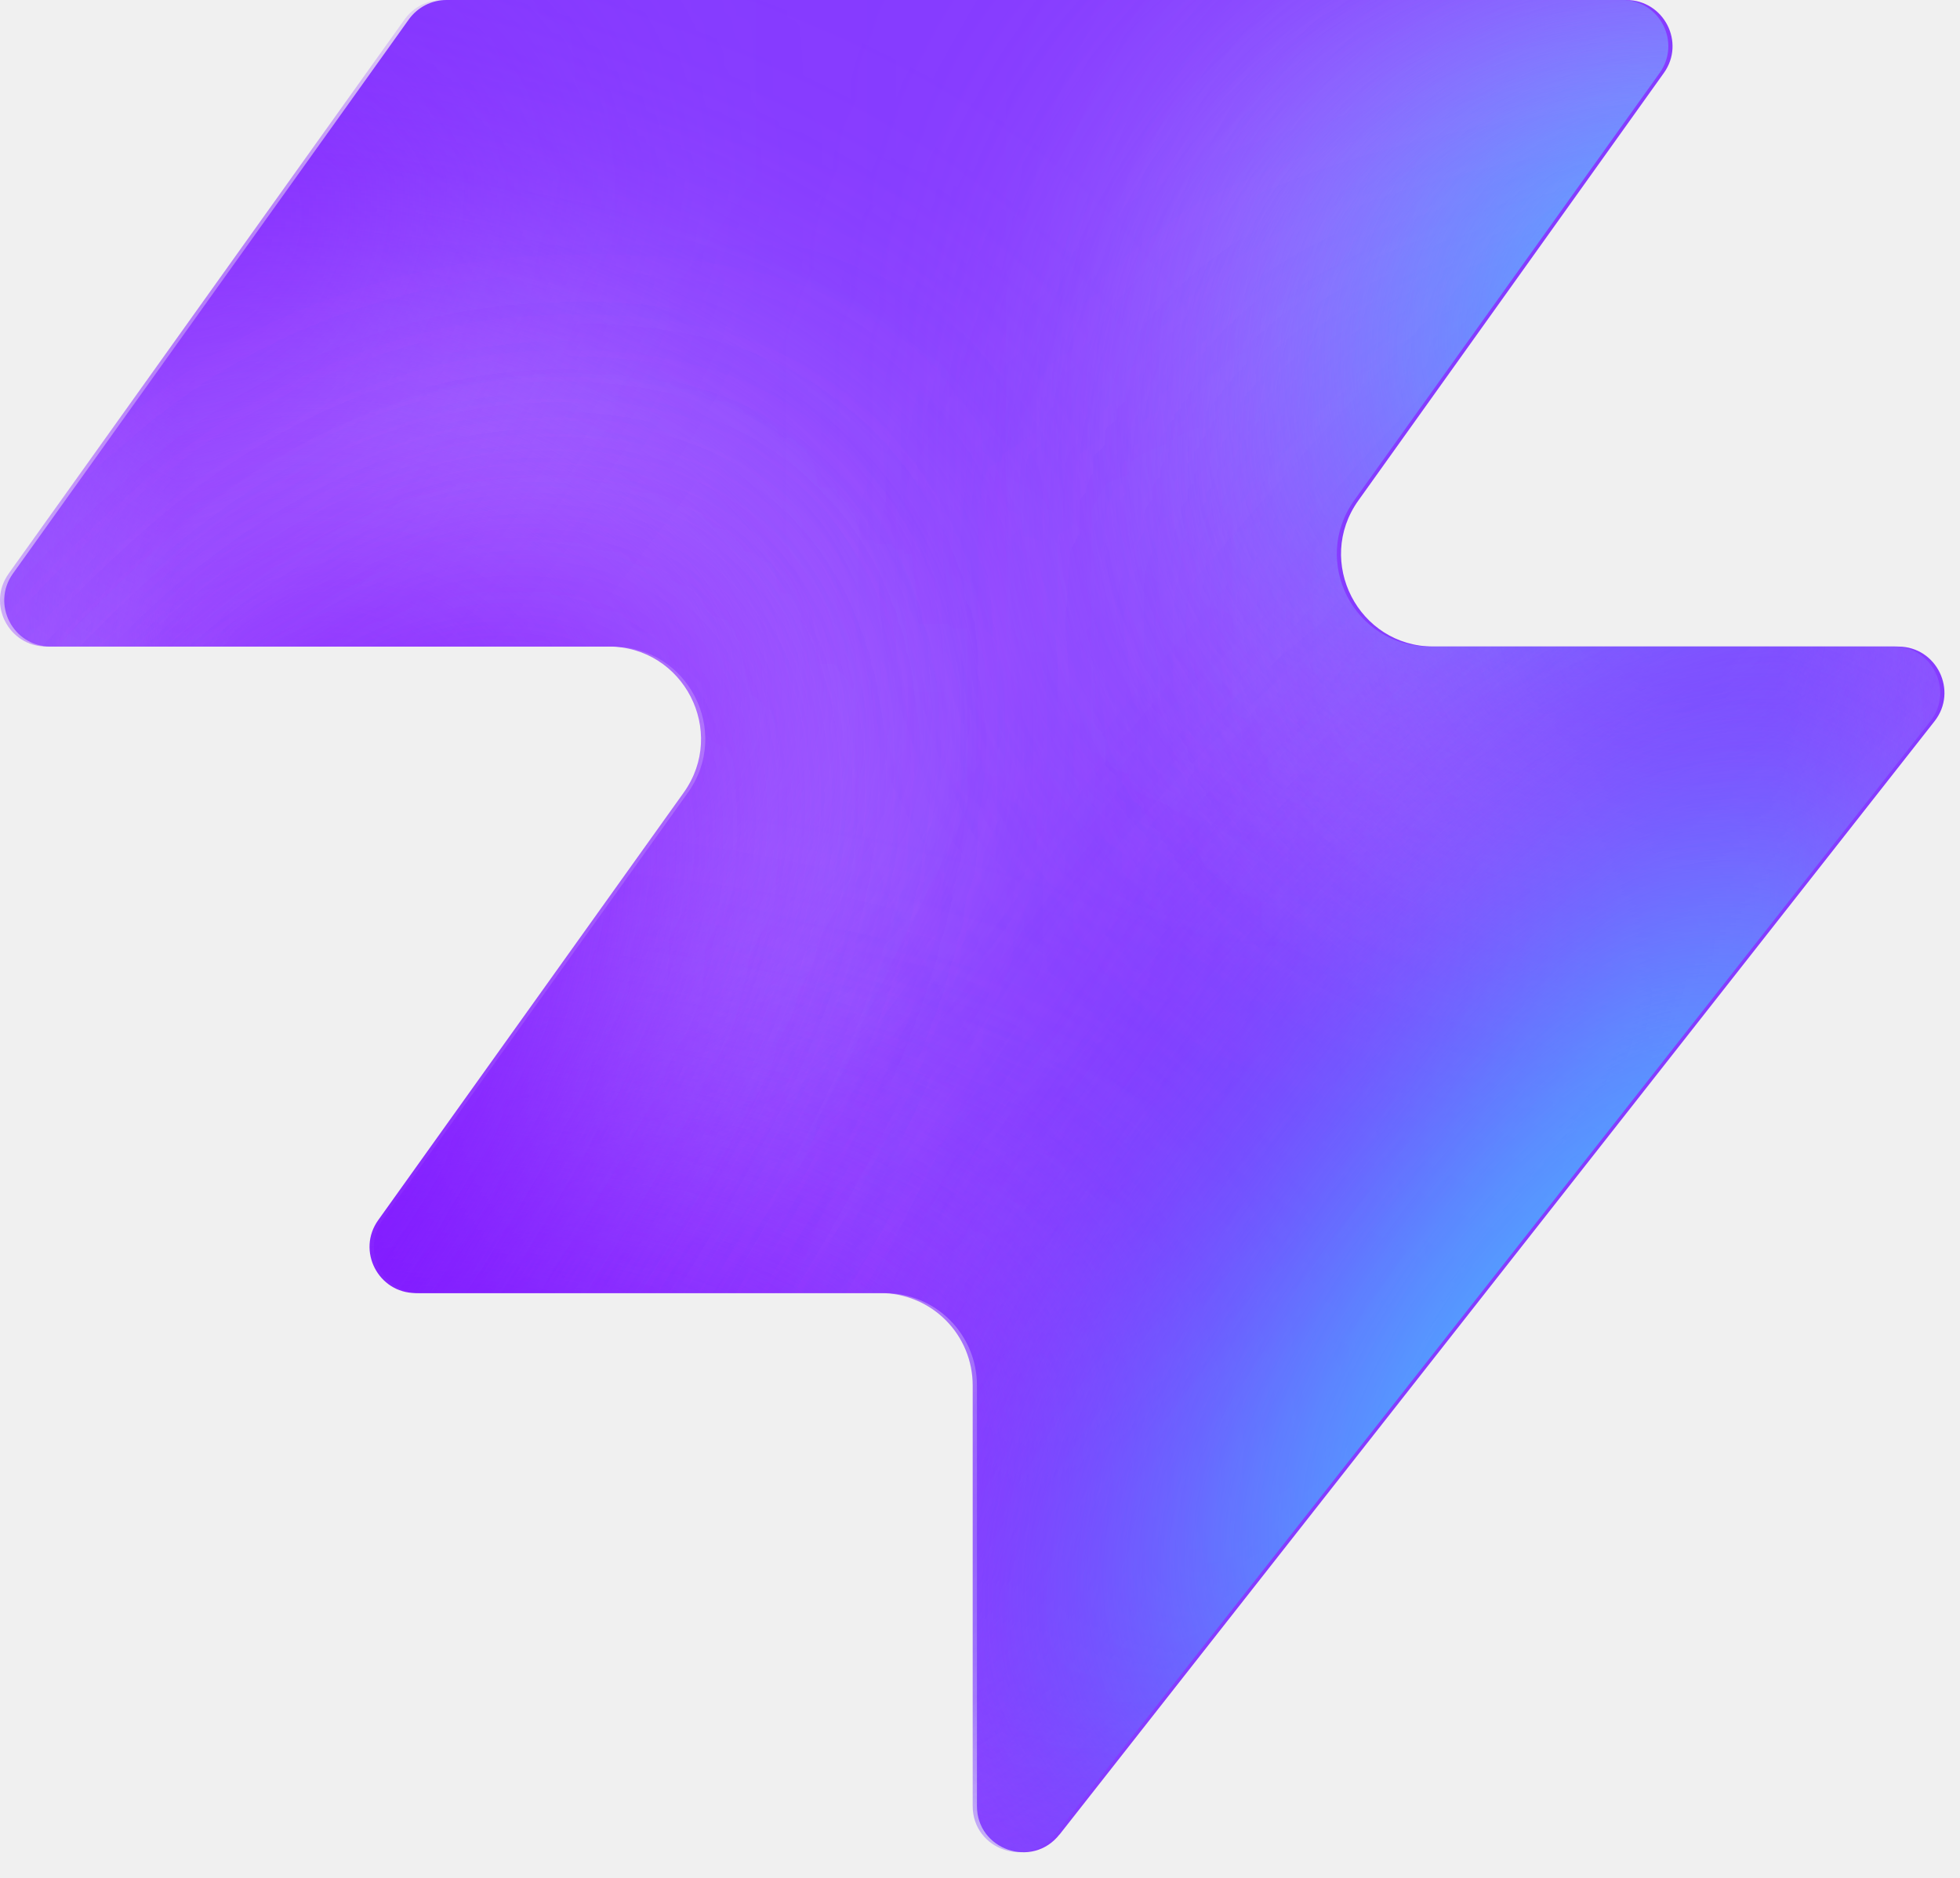
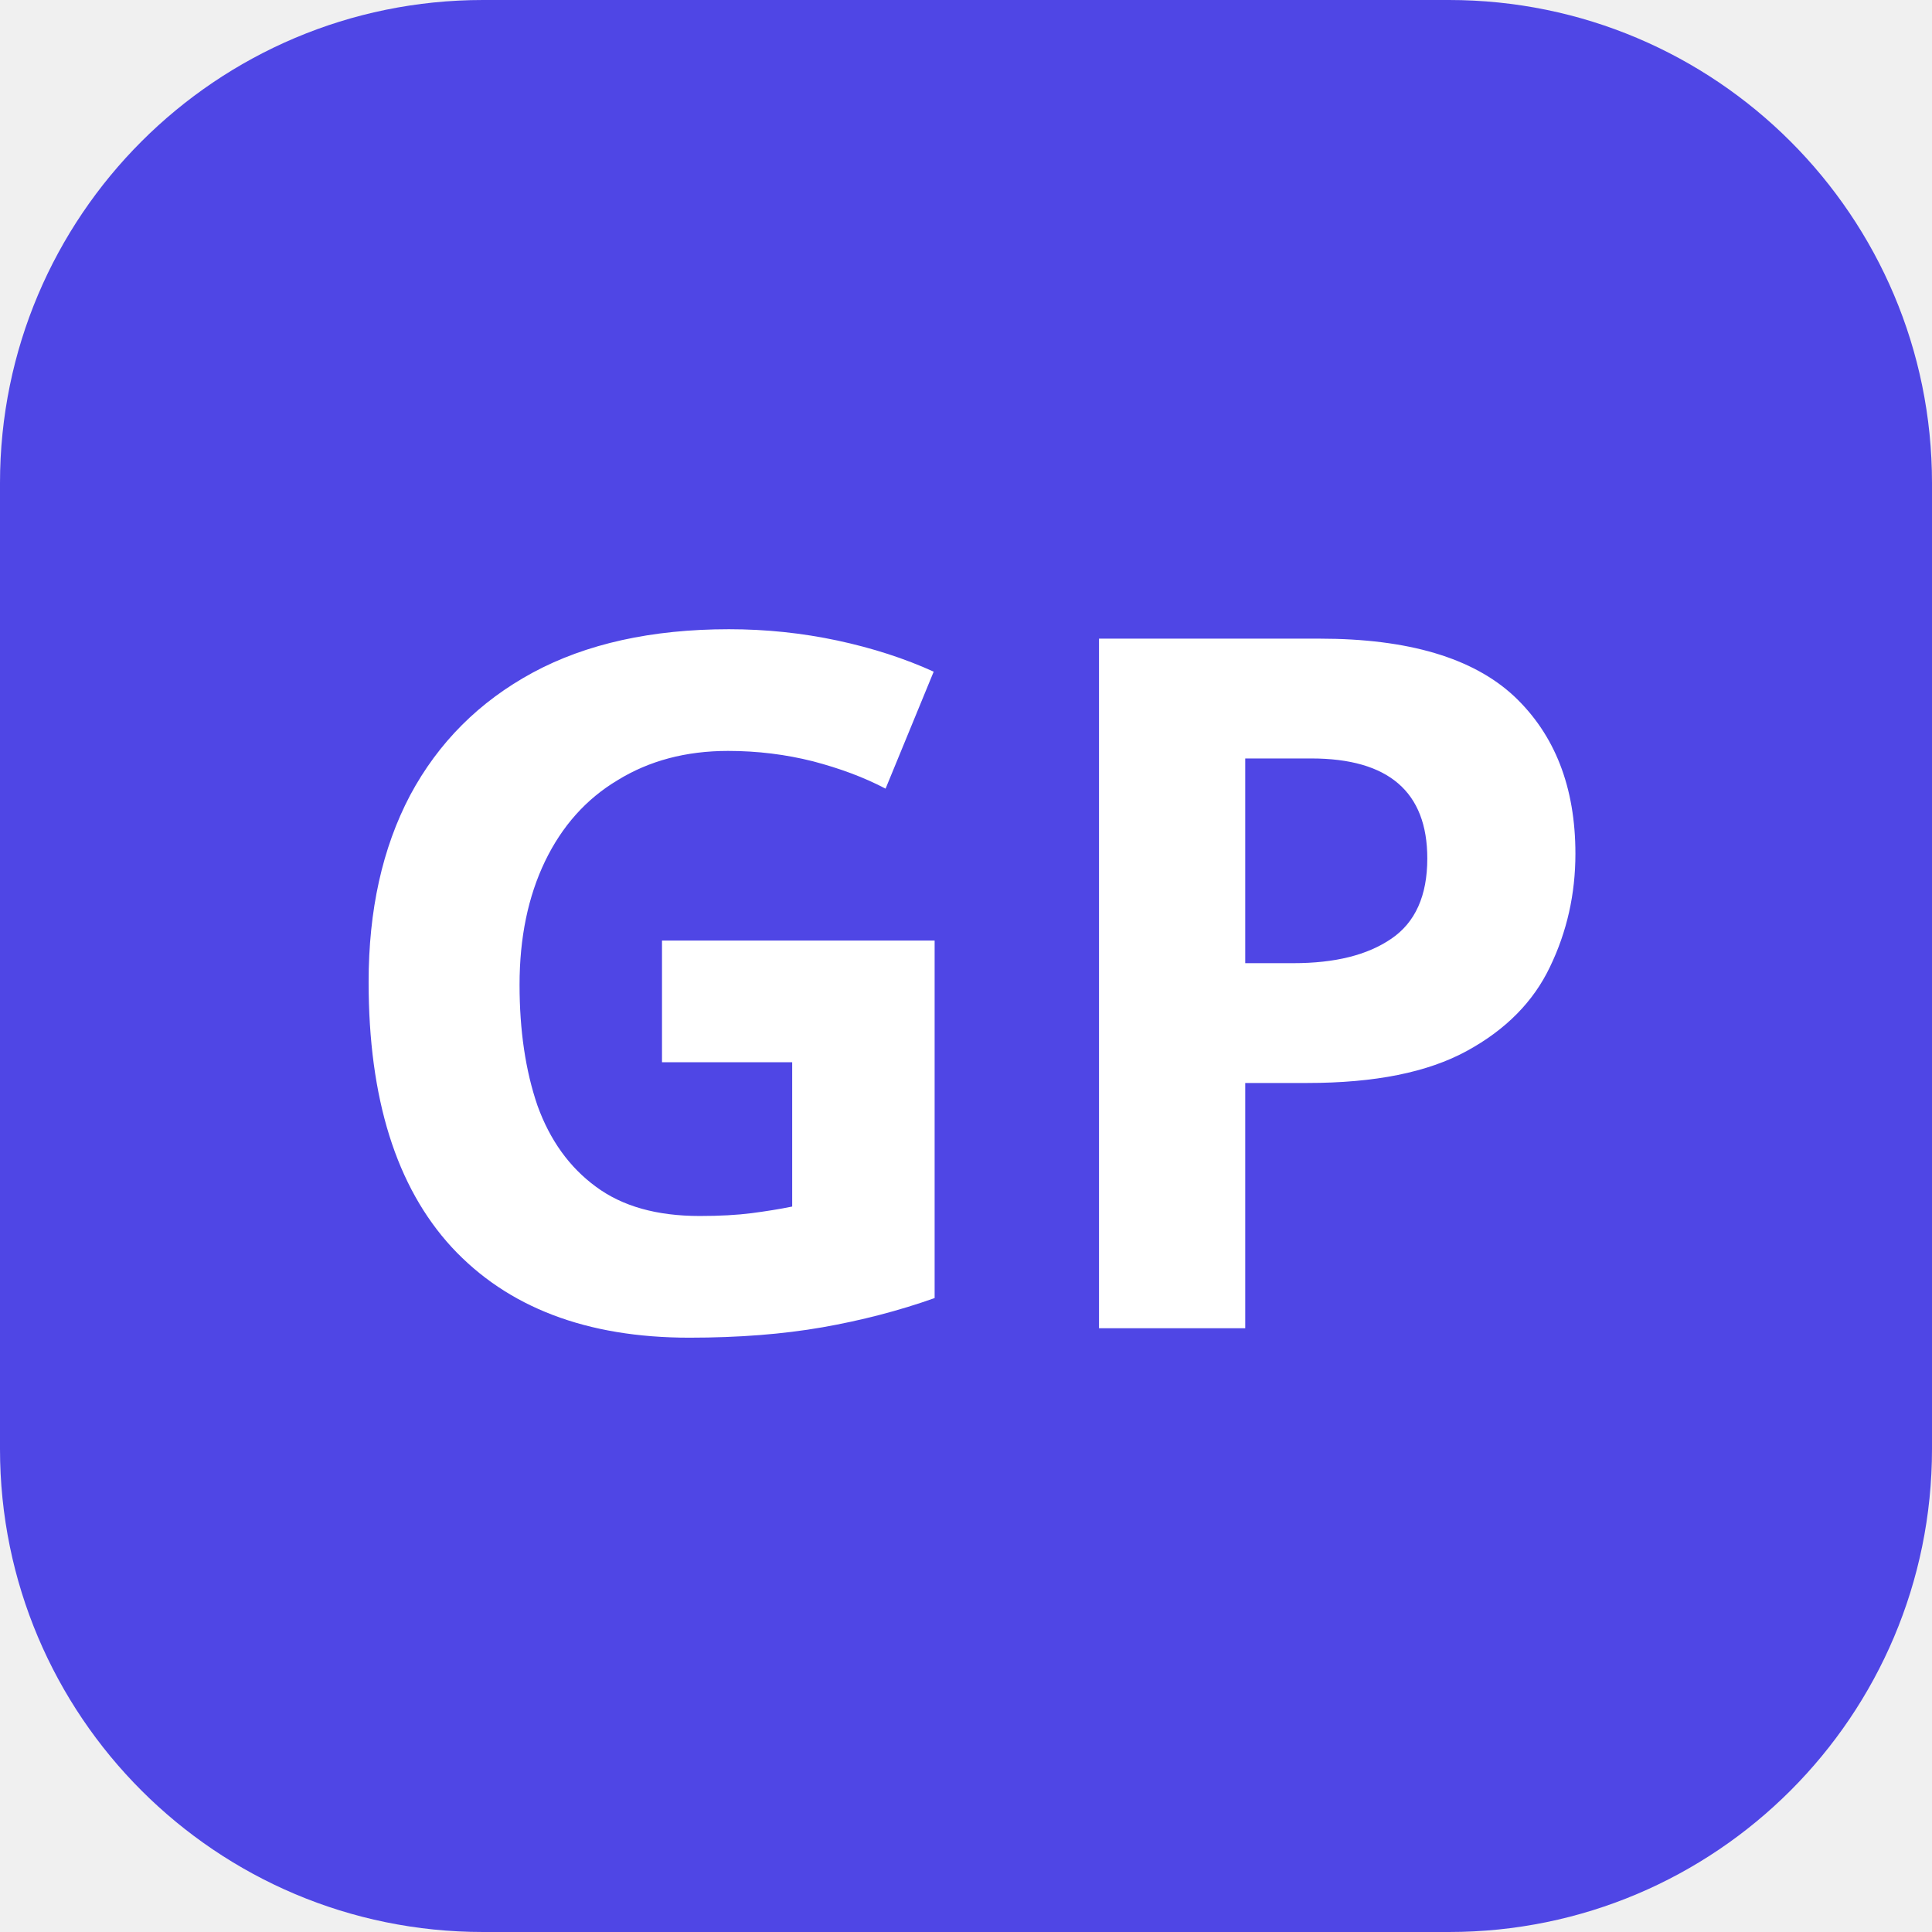
- <svg xmlns="http://www.w3.org/2000/svg" width="48" height="46" fill="none" viewBox="0 0 48 46">
-   <path fill="#863bff" d="M25.946 44.938c-.664.845-2.021.375-2.021-.698V33.937a2.26 2.26 0 0 0-2.262-2.262H10.287c-.92 0-1.456-1.04-.92-1.788l7.48-10.471c1.07-1.497 0-3.578-1.842-3.578H1.237c-.92 0-1.456-1.04-.92-1.788L10.013.474c.214-.297.556-.474.92-.474h28.894c.92 0 1.456 1.04.92 1.788l-7.48 10.471c-1.07 1.498 0 3.579 1.842 3.579h11.377c.943 0 1.473 1.088.89 1.83L25.947 44.94z" style="fill:#863bff;fill:color(display-p3 .525 .23 1);fill-opacity:1" />
-   <mask id="a" width="48" height="46" x="0" y="0" maskUnits="userSpaceOnUse" style="mask-type:alpha">
-     <path fill="#000" d="M25.842 44.938c-.664.844-2.021.375-2.021-.698V33.937a2.26 2.26 0 0 0-2.262-2.262H10.183c-.92 0-1.456-1.04-.92-1.788l7.48-10.471c1.07-1.498 0-3.579-1.842-3.579H1.133c-.92 0-1.456-1.04-.92-1.787L9.91.473c.214-.297.556-.474.92-.474h28.894c.92 0 1.456 1.04.92 1.788l-7.48 10.471c-1.07 1.498 0 3.578 1.842 3.578h11.377c.943 0 1.473 1.088.89 1.832L25.843 44.94z" style="fill:#000;fill-opacity:1" />
-   </mask>
-   <g mask="url(#a)">
-     <g filter="url(#b)">
-       <ellipse cx="5.508" cy="14.704" fill="#ede6ff" rx="5.508" ry="14.704" style="fill:#ede6ff;fill:color(display-p3 .927 .903 1);fill-opacity:1" transform="matrix(.00324 1 1 -.00324 -4.47 31.516)" />
-     </g>
-     <g filter="url(#c)">
-       <ellipse cx="10.399" cy="29.851" fill="#ede6ff" rx="10.399" ry="29.851" style="fill:#ede6ff;fill:color(display-p3 .927 .903 1);fill-opacity:1" transform="matrix(.00324 1 1 -.00324 -39.328 7.883)" />
-     </g>
-     <g filter="url(#d)">
-       <ellipse cx="5.508" cy="30.487" fill="#7e14ff" rx="5.508" ry="30.487" style="fill:#7e14ff;fill:color(display-p3 .492 .077 1);fill-opacity:1" transform="rotate(89.814 -25.913 -14.639)scale(1 -1)" />
-     </g>
-     <g filter="url(#e)">
-       <ellipse cx="5.508" cy="30.599" fill="#7e14ff" rx="5.508" ry="30.599" style="fill:#7e14ff;fill:color(display-p3 .492 .077 1);fill-opacity:1" transform="rotate(89.814 -32.644 -3.334)scale(1 -1)" />
-     </g>
-     <g filter="url(#f)">
-       <ellipse cx="5.508" cy="30.599" fill="#7e14ff" rx="5.508" ry="30.599" style="fill:#7e14ff;fill:color(display-p3 .492 .077 1);fill-opacity:1" transform="matrix(.00324 1 1 -.00324 -34.34 30.47)" />
-     </g>
-     <g filter="url(#g)">
-       <ellipse cx="14.072" cy="22.078" fill="#ede6ff" rx="14.072" ry="22.078" style="fill:#ede6ff;fill:color(display-p3 .927 .903 1);fill-opacity:1" transform="rotate(93.35 24.506 48.493)scale(-1 1)" />
-     </g>
-     <g filter="url(#h)">
-       <ellipse cx="3.47" cy="21.501" fill="#7e14ff" rx="3.47" ry="21.501" style="fill:#7e14ff;fill:color(display-p3 .492 .077 1);fill-opacity:1" transform="rotate(89.009 28.708 47.59)scale(-1 1)" />
-     </g>
-     <g filter="url(#i)">
-       <ellipse cx="3.47" cy="21.501" fill="#7e14ff" rx="3.47" ry="21.501" style="fill:#7e14ff;fill:color(display-p3 .492 .077 1);fill-opacity:1" transform="rotate(89.009 28.708 47.59)scale(-1 1)" />
-     </g>
-     <g filter="url(#j)">
-       <ellipse cx=".387" cy="8.972" fill="#7e14ff" rx="4.407" ry="29.108" style="fill:#7e14ff;fill:color(display-p3 .492 .077 1);fill-opacity:1" transform="rotate(39.51 .387 8.972)" />
-     </g>
-     <g filter="url(#k)">
-       <ellipse cx="47.523" cy="-6.092" fill="#7e14ff" rx="4.407" ry="29.108" style="fill:#7e14ff;fill:color(display-p3 .492 .077 1);fill-opacity:1" transform="rotate(37.892 47.523 -6.092)" />
-     </g>
-     <g filter="url(#l)">
-       <ellipse cx="41.412" cy="6.333" fill="#47bfff" rx="5.971" ry="9.665" style="fill:#47bfff;fill:color(display-p3 .28 .748 1);fill-opacity:1" transform="rotate(37.892 41.412 6.333)" />
-     </g>
-     <g filter="url(#m)">
-       <ellipse cx="-1.879" cy="38.332" fill="#7e14ff" rx="4.407" ry="29.108" style="fill:#7e14ff;fill:color(display-p3 .492 .077 1);fill-opacity:1" transform="rotate(37.892 -1.88 38.332)" />
-     </g>
-     <g filter="url(#n)">
-       <ellipse cx="-1.879" cy="38.332" fill="#7e14ff" rx="4.407" ry="29.108" style="fill:#7e14ff;fill:color(display-p3 .492 .077 1);fill-opacity:1" transform="rotate(37.892 -1.88 38.332)" />
-     </g>
-     <g filter="url(#o)">
-       <ellipse cx="35.651" cy="29.907" fill="#7e14ff" rx="4.407" ry="29.108" style="fill:#7e14ff;fill:color(display-p3 .492 .077 1);fill-opacity:1" transform="rotate(37.892 35.651 29.907)" />
-     </g>
-     <g filter="url(#p)">
-       <ellipse cx="38.418" cy="32.4" fill="#47bfff" rx="5.971" ry="15.297" style="fill:#47bfff;fill:color(display-p3 .28 .748 1);fill-opacity:1" transform="rotate(37.892 38.418 32.4)" />
-     </g>
-   </g>
-   <defs>
-     <filter id="b" width="60.045" height="41.654" x="-19.77" y="16.149" color-interpolation-filters="sRGB" filterUnits="userSpaceOnUse">
-       <feFlood flood-opacity="0" result="BackgroundImageFix" />
-       <feBlend in="SourceGraphic" in2="BackgroundImageFix" result="shape" />
-       <feGaussianBlur result="effect1_foregroundBlur_2002_17158" stdDeviation="7.659" />
-     </filter>
-     <filter id="c" width="90.34" height="51.437" x="-54.613" y="-7.533" color-interpolation-filters="sRGB" filterUnits="userSpaceOnUse">
-       <feFlood flood-opacity="0" result="BackgroundImageFix" />
-       <feBlend in="SourceGraphic" in2="BackgroundImageFix" result="shape" />
-       <feGaussianBlur result="effect1_foregroundBlur_2002_17158" stdDeviation="7.659" />
-     </filter>
-     <filter id="d" width="79.355" height="29.4" x="-49.64" y="2.03" color-interpolation-filters="sRGB" filterUnits="userSpaceOnUse">
-       <feFlood flood-opacity="0" result="BackgroundImageFix" />
-       <feBlend in="SourceGraphic" in2="BackgroundImageFix" result="shape" />
-       <feGaussianBlur result="effect1_foregroundBlur_2002_17158" stdDeviation="4.596" />
-     </filter>
-     <filter id="e" width="79.579" height="29.4" x="-45.045" y="20.029" color-interpolation-filters="sRGB" filterUnits="userSpaceOnUse">
-       <feFlood flood-opacity="0" result="BackgroundImageFix" />
-       <feBlend in="SourceGraphic" in2="BackgroundImageFix" result="shape" />
-       <feGaussianBlur result="effect1_foregroundBlur_2002_17158" stdDeviation="4.596" />
-     </filter>
-     <filter id="f" width="79.579" height="29.4" x="-43.513" y="21.178" color-interpolation-filters="sRGB" filterUnits="userSpaceOnUse">
-       <feFlood flood-opacity="0" result="BackgroundImageFix" />
-       <feBlend in="SourceGraphic" in2="BackgroundImageFix" result="shape" />
-       <feGaussianBlur result="effect1_foregroundBlur_2002_17158" stdDeviation="4.596" />
-     </filter>
-     <filter id="g" width="74.749" height="58.852" x="15.756" y="-17.901" color-interpolation-filters="sRGB" filterUnits="userSpaceOnUse">
-       <feFlood flood-opacity="0" result="BackgroundImageFix" />
-       <feBlend in="SourceGraphic" in2="BackgroundImageFix" result="shape" />
-       <feGaussianBlur result="effect1_foregroundBlur_2002_17158" stdDeviation="7.659" />
-     </filter>
-     <filter id="h" width="61.377" height="25.362" x="23.548" y="2.284" color-interpolation-filters="sRGB" filterUnits="userSpaceOnUse">
-       <feFlood flood-opacity="0" result="BackgroundImageFix" />
-       <feBlend in="SourceGraphic" in2="BackgroundImageFix" result="shape" />
-       <feGaussianBlur result="effect1_foregroundBlur_2002_17158" stdDeviation="4.596" />
-     </filter>
-     <filter id="i" width="61.377" height="25.362" x="23.548" y="2.284" color-interpolation-filters="sRGB" filterUnits="userSpaceOnUse">
-       <feFlood flood-opacity="0" result="BackgroundImageFix" />
-       <feBlend in="SourceGraphic" in2="BackgroundImageFix" result="shape" />
-       <feGaussianBlur result="effect1_foregroundBlur_2002_17158" stdDeviation="4.596" />
-     </filter>
-     <filter id="j" width="56.045" height="63.649" x="-27.636" y="-22.853" color-interpolation-filters="sRGB" filterUnits="userSpaceOnUse">
-       <feFlood flood-opacity="0" result="BackgroundImageFix" />
-       <feBlend in="SourceGraphic" in2="BackgroundImageFix" result="shape" />
-       <feGaussianBlur result="effect1_foregroundBlur_2002_17158" stdDeviation="4.596" />
-     </filter>
-     <filter id="k" width="54.814" height="64.646" x="20.116" y="-38.415" color-interpolation-filters="sRGB" filterUnits="userSpaceOnUse">
-       <feFlood flood-opacity="0" result="BackgroundImageFix" />
-       <feBlend in="SourceGraphic" in2="BackgroundImageFix" result="shape" />
-       <feGaussianBlur result="effect1_foregroundBlur_2002_17158" stdDeviation="4.596" />
-     </filter>
-     <filter id="l" width="33.541" height="35.313" x="24.641" y="-11.323" color-interpolation-filters="sRGB" filterUnits="userSpaceOnUse">
-       <feFlood flood-opacity="0" result="BackgroundImageFix" />
-       <feBlend in="SourceGraphic" in2="BackgroundImageFix" result="shape" />
-       <feGaussianBlur result="effect1_foregroundBlur_2002_17158" stdDeviation="4.596" />
-     </filter>
-     <filter id="m" width="54.814" height="64.646" x="-29.286" y="6.009" color-interpolation-filters="sRGB" filterUnits="userSpaceOnUse">
-       <feFlood flood-opacity="0" result="BackgroundImageFix" />
-       <feBlend in="SourceGraphic" in2="BackgroundImageFix" result="shape" />
-       <feGaussianBlur result="effect1_foregroundBlur_2002_17158" stdDeviation="4.596" />
-     </filter>
-     <filter id="n" width="54.814" height="64.646" x="-29.286" y="6.009" color-interpolation-filters="sRGB" filterUnits="userSpaceOnUse">
-       <feFlood flood-opacity="0" result="BackgroundImageFix" />
-       <feBlend in="SourceGraphic" in2="BackgroundImageFix" result="shape" />
-       <feGaussianBlur result="effect1_foregroundBlur_2002_17158" stdDeviation="4.596" />
-     </filter>
-     <filter id="o" width="54.814" height="64.646" x="8.244" y="-2.416" color-interpolation-filters="sRGB" filterUnits="userSpaceOnUse">
-       <feFlood flood-opacity="0" result="BackgroundImageFix" />
-       <feBlend in="SourceGraphic" in2="BackgroundImageFix" result="shape" />
-       <feGaussianBlur result="effect1_foregroundBlur_2002_17158" stdDeviation="4.596" />
-     </filter>
-     <filter id="p" width="39.409" height="43.623" x="18.713" y="10.588" color-interpolation-filters="sRGB" filterUnits="userSpaceOnUse">
-       <feFlood flood-opacity="0" result="BackgroundImageFix" />
-       <feBlend in="SourceGraphic" in2="BackgroundImageFix" result="shape" />
-       <feGaussianBlur result="effect1_foregroundBlur_2002_17158" stdDeviation="4.596" />
-     </filter>
-   </defs>
+ <svg xmlns="http://www.w3.org/2000/svg" viewBox="0 0 32 32">
+   <rect width="32" height="32" rx="8" fill="#4f46e5" />
+   <text x="16" y="22" text-anchor="middle" font-family="system-ui, sans-serif" font-size="16" font-weight="700" fill="#fff">GP</text>
</svg>
